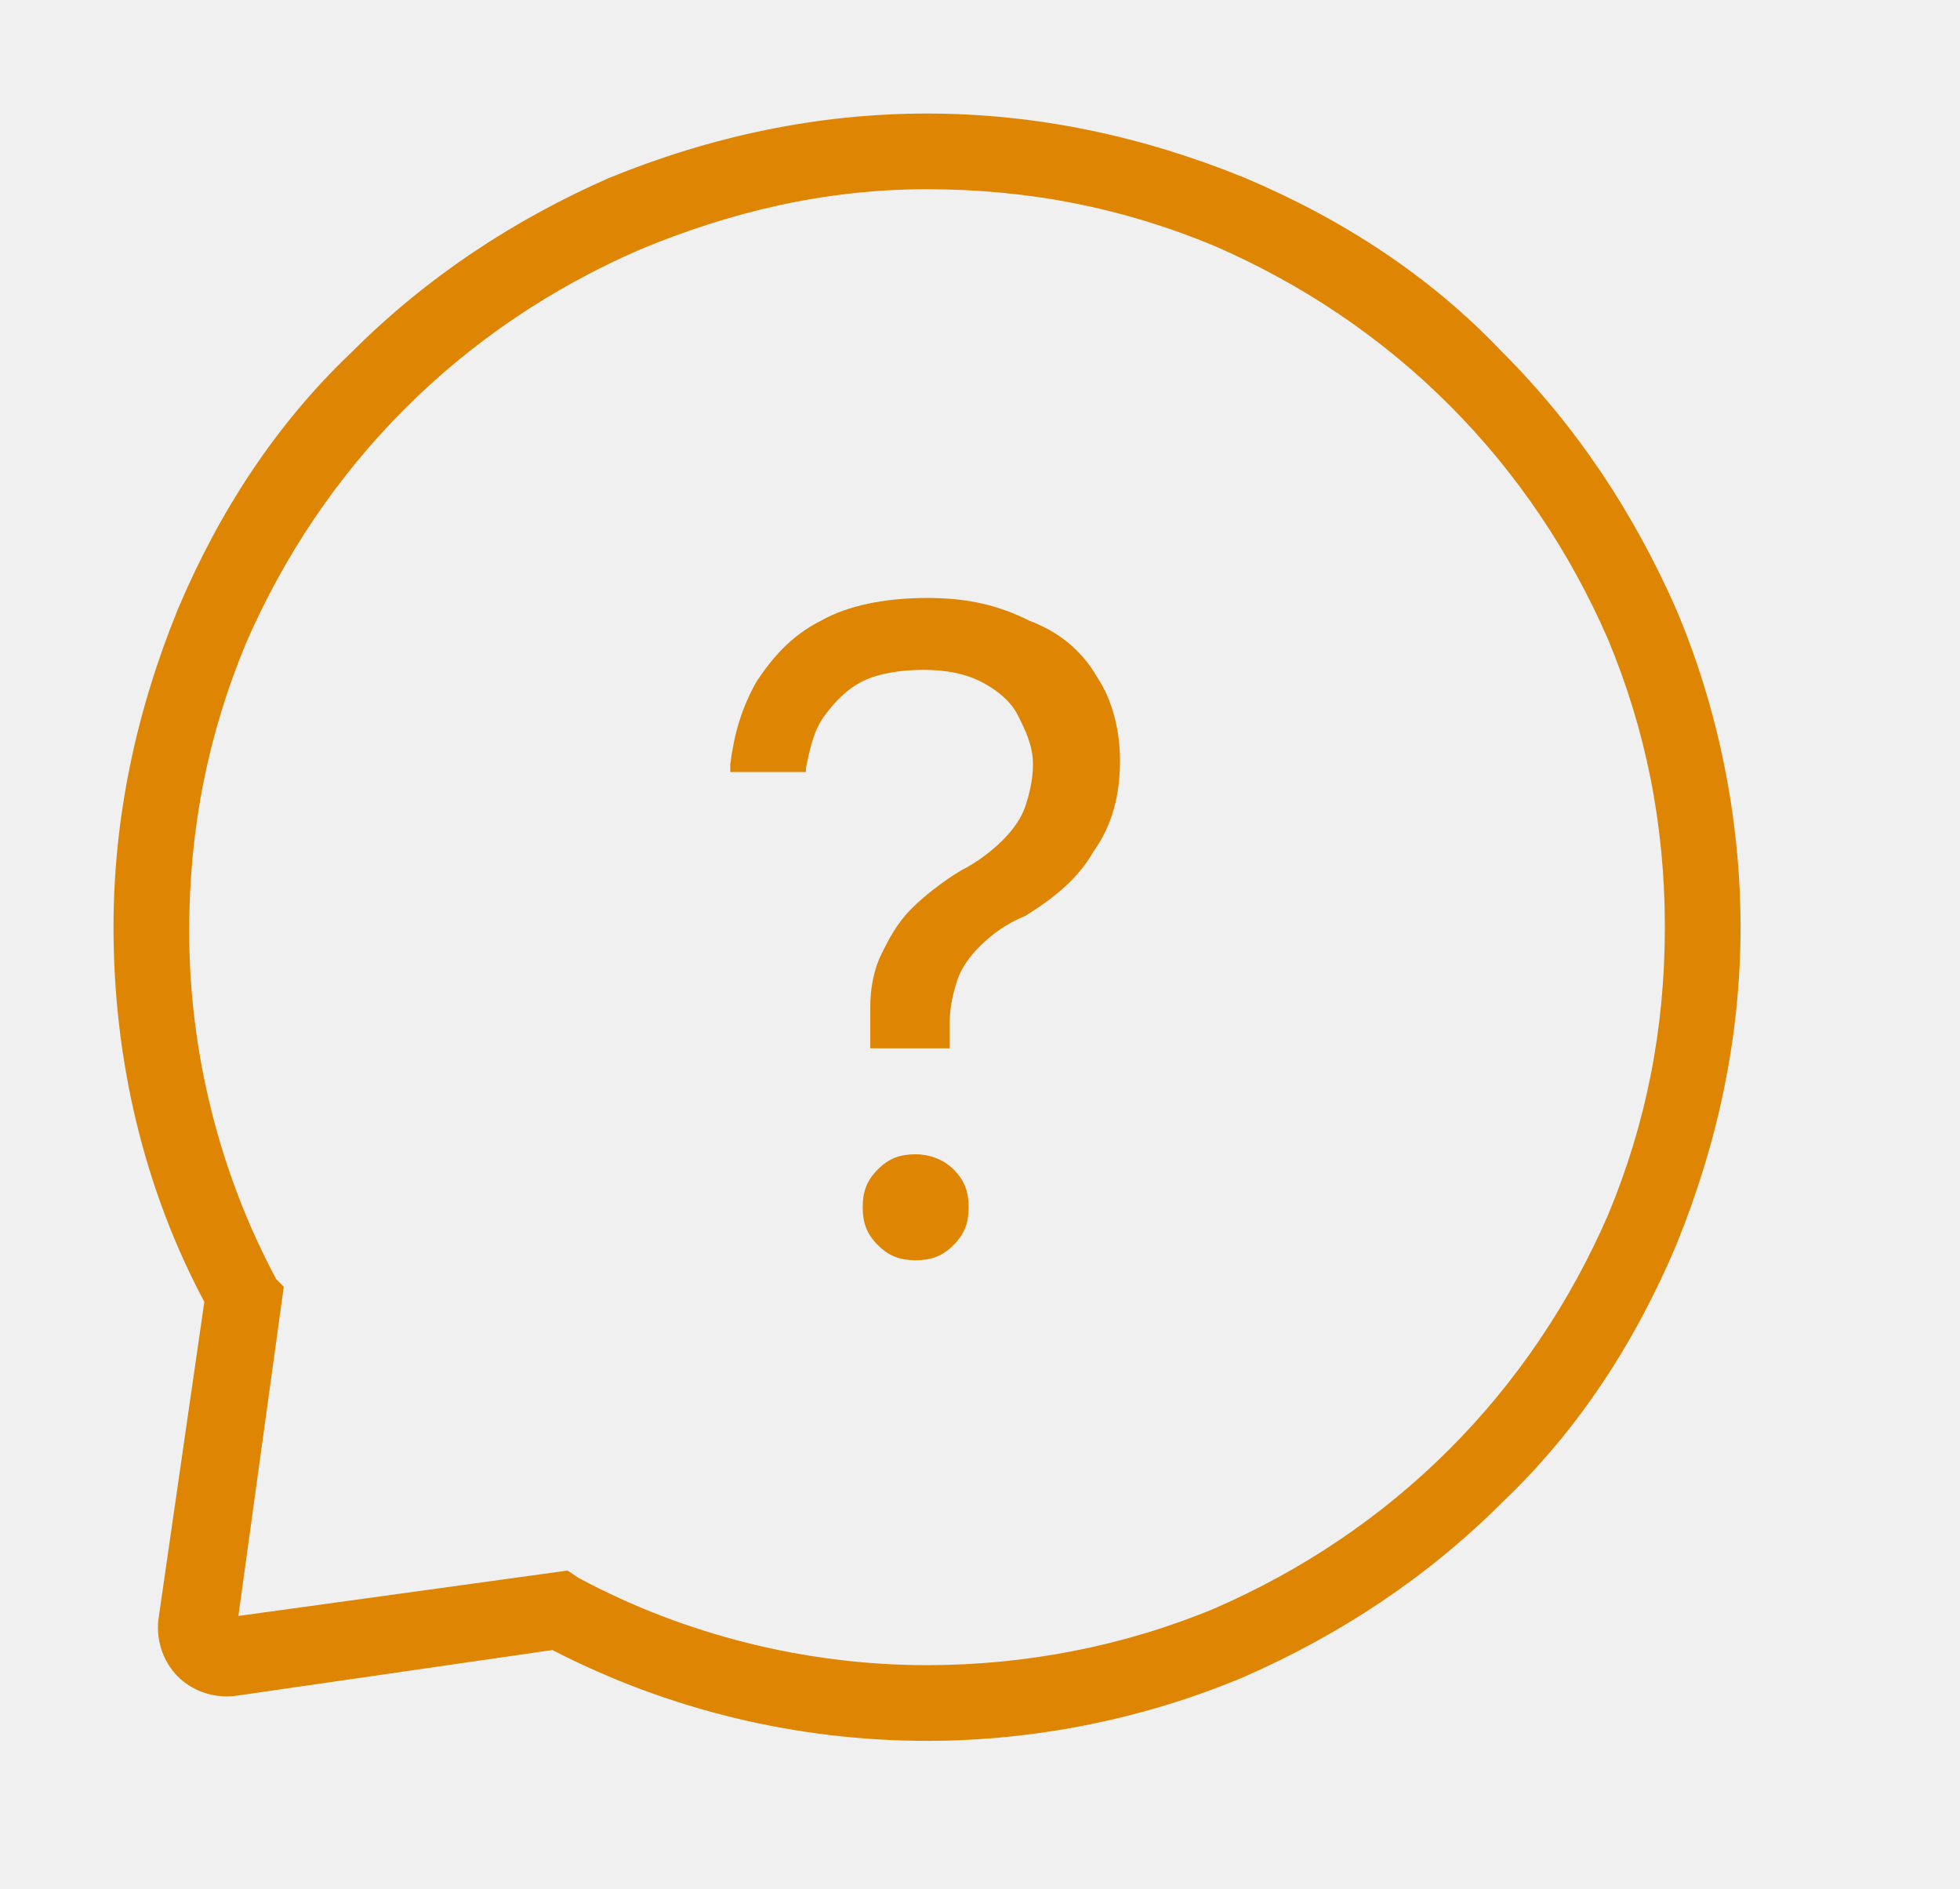
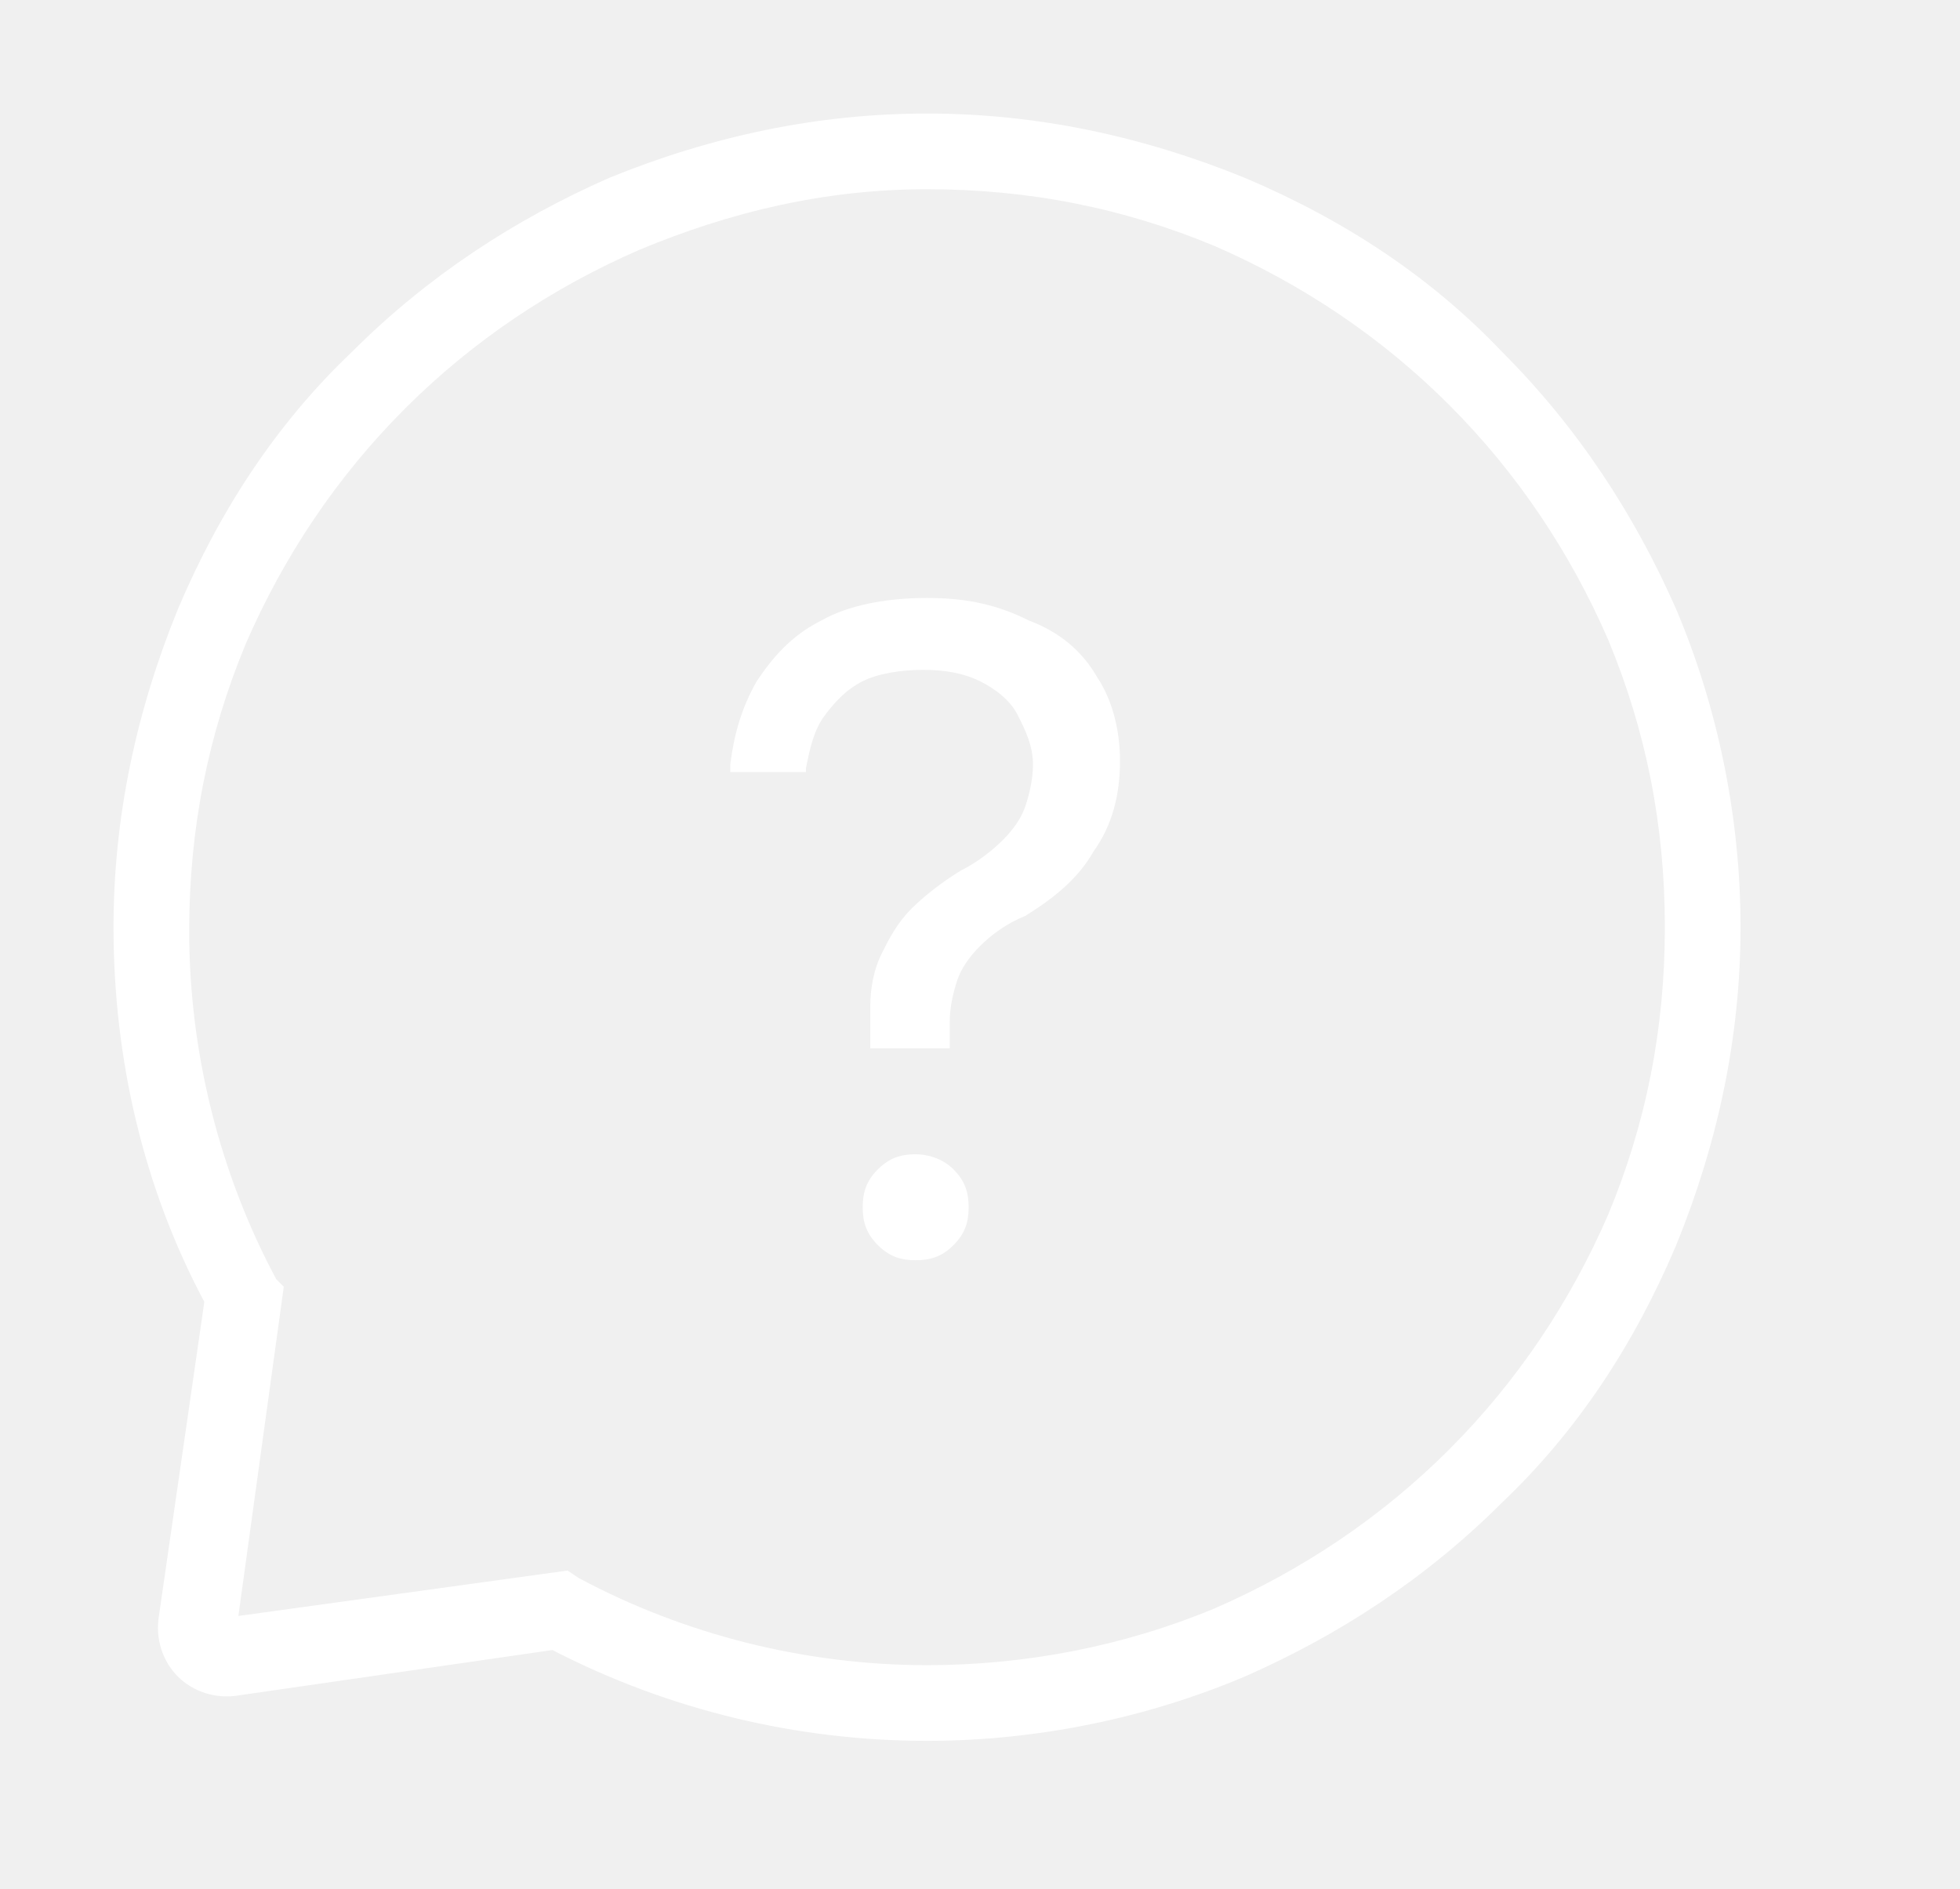
<svg xmlns="http://www.w3.org/2000/svg" version="1.1" id="Layer_1" x="0px" y="0px" viewBox="0 0 51.8 49.9" style="enable-background:new 0 0 51.8 49.9;" xml:space="preserve">
  <style type="text/css">
- 	.st0{fill:#DE8603;}
+ 	.st0{fill:#0089A8;}
+ 	.st1{fill:#99D5EE;}
+ 	.st2{fill:#FFFFFF;}
</style>
  <g>
-     <path class="st0" d="M14.6,43.6l-8.3,1.2c-0.6,0.1-1.2-0.1-1.6-0.5s-0.6-1-0.5-1.6l1.2-8.3C3.8,31.4,3,28,3,24.5   c0-2.9,0.6-5.7,1.7-8.4c1.1-2.6,2.6-4.9,4.6-6.8c2-2,4.3-3.5,6.8-4.6C18.8,3.6,21.6,3,24.5,3s5.7,0.6,8.4,1.7   c2.6,1.1,4.9,2.6,6.8,4.6c2,2,3.5,4.3,4.6,6.8c1.1,2.6,1.7,5.5,1.7,8.4s-0.6,5.7-1.7,8.4c-1.1,2.6-2.6,4.9-4.6,6.8   c-2,2-4.3,3.5-6.8,4.6c-2.6,1.1-5.5,1.7-8.4,1.7C21.1,46,17.7,45.2,14.6,43.6z M16.9,6.6c-2.3,1-4.4,2.4-6.2,4.2S7.5,14.7,6.5,17   c-1,2.4-1.5,4.9-1.5,7.6c0,3.2,0.8,6.4,2.3,9.2L7.5,34l-1.2,8.7l8.7-1.2l0.3,0.2c2.8,1.5,6,2.3,9.2,2.3c2.6,0,5.2-0.5,7.6-1.5   c2.3-1,4.4-2.4,6.2-4.2s3.2-3.9,4.2-6.2c1-2.4,1.5-4.9,1.5-7.6s-0.5-5.2-1.5-7.6c-1-2.3-2.4-4.4-4.2-6.2s-3.9-3.2-6.2-4.2   c-2.4-1-4.9-1.5-7.6-1.5S19.3,5.6,16.9,6.6z M6.2,42.9L6.2,42.9L6.2,42.9z" />
    <g>
-       <path class="st0" d="M24.2,30.5c-0.4,0-0.7,0.1-1,0.4s-0.4,0.6-0.4,1s0.1,0.7,0.4,1c0.3,0.3,0.6,0.4,1,0.4s0.7-0.1,1-0.4    c0.3-0.3,0.4-0.6,0.4-1c0-0.4-0.1-0.7-0.4-1S24.5,30.5,24.2,30.5z" />
-       <path class="st0" d="M29,17.9c-0.4-0.7-1-1.2-1.8-1.5c-0.8-0.4-1.6-0.6-2.7-0.6s-2.1,0.2-2.8,0.6c-0.8,0.4-1.3,1-1.7,1.6    c-0.4,0.7-0.6,1.4-0.7,2.2v0.2h2v-0.1c0.1-0.5,0.2-1,0.5-1.4s0.6-0.7,1-0.9c0.4-0.2,1-0.3,1.6-0.3s1.1,0.1,1.5,0.3    c0.4,0.2,0.8,0.5,1,0.9s0.4,0.8,0.4,1.3l0,0c0,0.4-0.1,0.8-0.2,1.1c-0.1,0.3-0.3,0.6-0.6,0.9c-0.3,0.3-0.7,0.6-1.1,0.8    c-0.5,0.3-1,0.7-1.3,1c-0.4,0.4-0.6,0.8-0.8,1.2c-0.2,0.4-0.3,0.9-0.3,1.4v1.1h2.1V27c0-0.4,0.1-0.8,0.2-1.1    c0.1-0.3,0.3-0.6,0.6-0.9c0.3-0.3,0.7-0.6,1.2-0.8c0.8-0.5,1.4-1,1.8-1.7c0.5-0.7,0.7-1.5,0.7-2.4l0,0    C29.6,19.3,29.4,18.5,29,17.9z" />
+       <path class="st0" d="M169.8,16.1L169.8,16.1L169.8,16.1l6.2-6c-0.4-0.6-0.8-1.1-1.1-1.7l-6.5,6.4L169.8,16.1z" />
+     </g>
+     <g>
+       <path class="st0" d="M177.1,15.4l0.8,0.9l2.5-2.5c-0.6-0.3-1.2-0.7-1.8-1.1l-2.8,2.8C176.3,15.4,176.7,15.4,177.1,15.4z" />
+     </g>
+     <g>
+       <rect x="180.6" y="17.3" transform="matrix(0.7123 -0.7019 0.7019 0.7123 39.6619 133.2697)" class="st0" width="3.6" height="2" />
+     </g>
+     <g>
+       <path class="st0" d="M185.9,16.3l1.4-1.3c-0.9,0.1-1.8,0.1-2.7,0L185.9,16.3z" />
+     </g>
+     <g>
+       <rect x="176.6" y="21.2" transform="matrix(0.7121 -0.702 0.702 0.7121 35.7402 131.6443)" class="st0" width="3.6" height="2" />
+     </g>
+     <g>
+       <rect x="172.7" y="17.2" transform="matrix(0.7122 -0.702 0.702 0.7122 37.4676 127.7289)" class="st0" width="3.6" height="2" />
+     </g>
+     <g>
+       <path class="st0" d="M198.2,15.5l-3.1-3.1l-2.6,2.6l3,3.1l0.1,0.1l0.1,0.1c0.3,0.3,0.8,0.5,1.2,0.5c0.5,0,0.9-0.2,1.3-0.5    c0.4-0.3,0.5-0.8,0.5-1.3C198.7,16.3,198.5,15.9,198.2,15.5L198.2,15.5L198.2,15.5z" />
+     </g>
+     <g>
+       <path class="st0" d="M184.2,25.4l-1.2-1.2l-2.6,2.6l1.1,1.1l0.1,0.1l0.1,0.1c0.7,0.6,1.8,0.6,2.5-0.1    C184.9,27.3,184.9,26.2,184.2,25.4L184.2,25.4L184.2,25.4z" />
+     </g>
+     <g>
+       <path class="st0" d="M164.1,10.3c0.2,0.2,0.3,0.4,0.5,0.6c0.1,0.1,0.3,0.3,0.4,0.4l0.1,0.1l0.7,0.7l7.7-7.6l4.8-4.7l0,0l2.1-2    l0.1-0.1c0-0.1,0.1-0.1,0.1-0.2c0.1-0.1,0.1-0.1,0.2-0.2l0.1-0.1c0-0.1,0.1-0.2,0.2-0.2c0.3-0.3,0.8-0.3,1.1,0l0,0l5.8,5.9    l1.2,1.2c0.3,0.4,0.8,0.6,1.3,0.6c1,0,1.8-0.8,1.8-1.8c0-0.5-0.2-1-0.5-1.3l0,0l-7.2-7.4l0,0l0,0c-1.2-1.3-2.7-2.2-4.2-2.8    c-1.4-0.6-2.8-0.9-4.3-0.9c-0.5,0-1,0-1.5,0.1c-0.5,0-0.9,0.1-1.4,0.2c-0.9,0-1.8-0.4-2.5-1.1l-1.6-1.6L158.7-1.6l1.5,1.5l0.9,0.9    c0.4,0.6,0.6,1.4,0.6,2.1v0.2c0,0.6,0,1.3,0.1,1.9c0.2,1.8,1,3.6,2.2,5.1l0,0L164.1,10.3z" />
+     </g>
+     <g>
+       <path class="st0" d="M187,20.3l-2.6,2.6l3.1,3.1l0.1,0.1l0.1,0.1c0.3,0.3,0.8,0.5,1.2,0.5c0.5,0,1-0.2,1.3-0.5    c0.4-0.4,0.5-0.8,0.5-1.3s-0.2-0.9-0.5-1.2l-0.1-0.1l0,0l0,0l0,0L187,20.3z" />
+     </g>
+     <g>
+       <path class="st0" d="M190.1,23.4L190.1,23.4L190.1,23.4z" />
+     </g>
+     <g>
+       <path class="st0" d="M195,20.3l-3.9-4l-2.6,2.6l3.9,4l0,0c0.7,0.7,1.9,0.7,2.6,0C195.7,22.2,195.8,21.1,195,20.3L195,20.3z" />
+     </g>
+     <g>
+       <path class="st1" d="M201.6-0.3l1.5-1.5l-10.2-10.4l-1.6,1.6c-0.7,0.7-1.6,1-2.5,1c-0.5-0.1-0.9-0.2-1.4-0.2    c-0.5-0.1-1-0.1-1.5-0.1c-1.9,0-3.7,0.5-5.4,1.3c1.5,0.6,3,1.5,4.2,2.8l0,0l0,0l7.2,7.4l0,0c0.3,0.3,0.5,0.8,0.5,1.3    c0,1-0.8,1.8-1.8,1.8c-0.5,0-1-0.2-1.3-0.6L188.1,3l-5.8-5.9l0,0c-0.3-0.3-0.8-0.3-1.1,0c-0.1,0.1-0.1,0.2-0.2,0.2l-0.1,0.1    c-0.1,0.1-0.1,0.1-0.2,0.2c0,0.1-0.1,0.1-0.1,0.2l-0.1,0.1l-2.1,2l0,0l-4.8,4.7l-7.7,7.6l-2.6,2.6l0,0l0,0    c-0.3,0.4-0.5,0.8-0.5,1.3c0,0.5,0.2,0.9,0.5,1.3c0.4,0.4,0.8,0.5,1.3,0.5c0.4,0,0.9-0.1,1.2-0.5l0.1-0.1l0.1-0.1l2.6-2.5l6.5-6.4    c0.3,0.6,0.7,1.2,1.1,1.7l-6.1,6l-3.5,3.4l-0.1,0.1c-0.7,0.7-0.7,1.9,0,2.6s1.9,0.7,2.6,0l0,0l3.5-3.4l2.6-2.6l0.8-0.8l2.8-2.8    c0.6,0.4,1.2,0.8,1.8,1.1l-2.5,2.5l-1.4,1.4l-2.6,2.6l-2.6,2.6l0,0l-0.1,0.1c-0.3,0.3-0.5,0.8-0.5,1.2c0,0.5,0.2,1,0.5,1.3    c0.4,0.4,0.8,0.5,1.3,0.5c0.4,0,0.8-0.2,1.2-0.5l0.1-0.1l0.1-0.1l2.6-2.6l2.6-2.6l1.4-1.4l2.6-2.6l1.4-1.3c0.1,0,0.1,0,0.2,0    c0.9,0.1,1.8,0.1,2.7,0l-1.4,1.3l-1.4,1.4l-2.6,2.6l-1.4,1.4l-2.6,2.6l-0.7,0.7l0,0l0,0c-0.7,0.7-0.7,1.9,0,2.6s1.7,0.7,2.5,0.1    l0.1-0.1l0.1-0.1l0.6-0.6l2.6-2.6l1.4-1.4l2.6-2.6l1.4-1.4l2.6-2.6l0.6-0.6l0,0l0.9-0.8l2.6-2.6l1.2-1.2c0.2-0.2,0.4-0.3,0.6-0.5    c0.2-0.2,0.4-0.4,0.5-0.6l0.2-0.2l0,0c1.2-1.5,2-3.2,2.2-5c0.1-0.6,0.1-1.3,0.1-1.9V2.3c0-0.7,0.2-1.5,0.7-2.1L201.6-0.3z" />
+     </g>
+   </g>
+   <g>
+     <g>
+       <path class="st0" d="M105.3-59.8c0,0.2,0.1,0.5,0.4,0.5h2.6c0.2,0,0.3-0.1,0.4-0.3c1.2-6.2,6.2-11.1,12.5-12.3    c0.2,0,0.3-0.2,0.3-0.4V-75c0-0.2-0.2-0.4-0.5-0.4C113-74,106.6-67.7,105.3-59.8z" />
+     </g>
+     <g>
+       <path class="st0" d="M142.3-52.6c-0.2,0-0.3,0.1-0.4,0.3c-1.1,6.4-6.2,11.5-12.7,12.7c-0.2,0-0.3,0.2-0.3,0.4v2.6    c0,0.2,0.2,0.4,0.5,0.4c8.3-1.3,14.8-7.8,16-16c0-0.2-0.2-0.4-0.4-0.4H142.3z" />
+     </g>
+     <g>
+       <path class="st1" d="M136.2-52.6c-0.2,0-0.3,0.1-0.4,0.3c-0.9,3.2-3.5,5.8-6.7,6.8c-0.2,0-0.3,0.2-0.3,0.4v2.6    c0,0.3,0.2,0.4,0.5,0.4c5-1.1,8.8-5,9.9-10c0.1-0.2-0.1-0.5-0.4-0.5H136.2z" />
+     </g>
+     <path class="st0" d="M146.4-57c-0.3-0.3-0.7-0.5-1.2-0.5H132c-0.6-2.6-2.7-4.6-5.2-5.2V-76c0-0.9-0.7-1.6-1.7-1.6   c-0.9,0-1.6,0.7-1.6,1.6v13.4c-2.6,0.6-4.6,2.6-5.2,5.2h-13.1c-0.9,0-1.6,0.7-1.6,1.6c0,0.4,0.2,0.8,0.5,1.2   c0.3,0.3,0.7,0.5,1.2,0.5h13.1c0.6,2.6,2.6,4.5,5.2,5.2V-36c0,0.9,0.7,1.6,1.7,1.6l0,0l0,0c0.4,0,0.9-0.2,1.2-0.5   c0.3-0.3,0.5-0.7,0.5-1.2V-49c2.6-0.6,4.6-2.6,5.2-5.2h13.2c0.9,0,1.7-0.7,1.7-1.6C146.9-56.3,146.7-56.7,146.4-57z M125.2-50.6   c-2.8,0-5.1-2.3-5.1-5.1s2.3-5.1,5.1-5.1c2.8,0,5.1,2.3,5.1,5.1C130.3-52.9,128-50.6,125.2-50.6z" />
+     <g>
+       <path class="st0" d="M129.3-75.4c-0.2,0-0.5,0.2-0.5,0.4v2.6c0,0.2,0.1,0.3,0.3,0.4c6.4,1.2,11.5,6.1,12.7,12.4    c0,0.2,0.2,0.3,0.4,0.3h2.7c0.2,0,0.4-0.2,0.4-0.5C144-67.8,137.5-74.1,129.3-75.4z" />
+     </g>
+     <g>
+       <path class="st1" d="M128.9-69v2.6c0,0.2,0.1,0.3,0.3,0.4c3.2,0.9,5.7,3.4,6.6,6.5c0.1,0.2,0.2,0.3,0.4,0.3h2.7    c0.3,0,0.4-0.2,0.4-0.5c-1.2-4.8-5-8.5-9.8-9.7C129.1-69.4,128.9-69.2,128.9-69z" />
+     </g>
+     <g>
+       <path class="st1" d="M114.8-52.4c-0.1-0.2-0.2-0.3-0.4-0.3h-2.7c-0.3,0-0.4,0.2-0.4,0.5c1.1,4.8,5,8.6,9.9,9.7    c0.2,0.1,0.5-0.1,0.5-0.4v-2.6c0-0.2-0.1-0.3-0.3-0.4C118.3-46.8,115.7-49.2,114.8-52.4z" />
+     </g>
+     <g>
+       <path class="st0" d="M108.7-52.3c0-0.2-0.2-0.3-0.4-0.3h-2.6c-0.2,0-0.4,0.2-0.4,0.5c1.3,8.1,7.8,14.5,16,15.7    c0.2,0,0.5-0.2,0.5-0.4v-2.6c0-0.2-0.1-0.3-0.3-0.4C115-41,109.9-46,108.7-52.3z" />
+     </g>
+     <g>
+       <path class="st1" d="M121.1-69.3c-4.8,1.2-8.5,4.8-9.7,9.5c-0.1,0.2,0.1,0.5,0.4,0.5h2.7c0.2,0,0.3-0.1,0.4-0.3    c1-3,3.4-5.4,6.4-6.4c0.2-0.1,0.3-0.2,0.3-0.4V-69C121.5-69.2,121.3-69.4,121.1-69.3z" />
+     </g>
+     <g>
+       <path class="st2" d="M120.1-55.7c0,2.8,2.3,5.1,5.1,5.1c2.8,0,5.1-2.3,5.1-5.1s-2.3-5.1-5.1-5.1C122.4-60.8,120.1-58.5,120.1-55.7    z" />
+     </g>
+   </g>
+   <g>
+     <path class="st2" d="M14.6,43.6l-8.3,1.2c-0.6,0.1-1.2-0.1-1.6-0.5s-0.6-1-0.5-1.6l1.2-8.3C3.8,31.4,3,28,3,24.5   c0-2.9,0.6-5.7,1.7-8.4c1.1-2.6,2.6-4.9,4.6-6.8c2-2,4.3-3.5,6.8-4.6C18.8,3.6,21.6,3,24.5,3s5.7,0.6,8.4,1.7   c2.6,1.1,4.9,2.6,6.8,4.6c2,2,3.5,4.3,4.6,6.8c1.1,2.6,1.7,5.5,1.7,8.4s-0.6,5.7-1.7,8.4c-1.1,2.6-2.6,4.9-4.6,6.8   c-2,2-4.3,3.5-6.8,4.6c-2.6,1.1-5.5,1.7-8.4,1.7C21.1,46,17.7,45.2,14.6,43.6z M16.9,6.6c-2.3,1-4.4,2.4-6.2,4.2S7.5,14.7,6.5,17   c-1,2.4-1.5,4.9-1.5,7.6c0,3.2,0.8,6.4,2.3,9.2L7.5,34l-1.2,8.7l8.7-1.2l0.3,0.2c2.8,1.5,6,2.3,9.2,2.3c2.6,0,5.2-0.5,7.6-1.5   c2.3-1,4.4-2.4,6.2-4.2s3.2-3.9,4.2-6.2c1-2.4,1.5-4.9,1.5-7.6s-0.5-5.2-1.5-7.6c-1-2.3-2.4-4.4-4.2-6.2s-3.9-3.2-6.2-4.2   c-2.4-1-4.9-1.5-7.6-1.5S19.3,5.6,16.9,6.6z M6.2,42.9L6.2,42.9L6.2,42.9z" />
+     <g>
+       <path class="st2" d="M24.2,30.5c-0.4,0-0.7,0.1-1,0.4s-0.4,0.6-0.4,1s0.1,0.7,0.4,1c0.3,0.3,0.6,0.4,1,0.4s0.7-0.1,1-0.4    c0.3-0.3,0.4-0.6,0.4-1c0-0.4-0.1-0.7-0.4-1S24.5,30.5,24.2,30.5z" />
+       <path class="st2" d="M29,17.9c-0.4-0.7-1-1.2-1.8-1.5c-0.8-0.4-1.6-0.6-2.7-0.6s-2.1,0.2-2.8,0.6c-0.8,0.4-1.3,1-1.7,1.6    c-0.4,0.7-0.6,1.4-0.7,2.2v0.2h2v-0.1c0.1-0.5,0.2-1,0.5-1.4s0.6-0.7,1-0.9c0.4-0.2,1-0.3,1.6-0.3s1.1,0.1,1.5,0.3    c0.4,0.2,0.8,0.5,1,0.9s0.4,0.8,0.4,1.3l0,0c0,0.4-0.1,0.8-0.2,1.1c-0.1,0.3-0.3,0.6-0.6,0.9c-0.3,0.3-0.7,0.6-1.1,0.8    c-0.5,0.3-1,0.7-1.3,1c-0.4,0.4-0.6,0.8-0.8,1.2c-0.2,0.4-0.3,0.9-0.3,1.4v1.1h2.1V27c0-0.4,0.1-0.8,0.2-1.1    c0.1-0.3,0.3-0.6,0.6-0.9c0.3-0.3,0.7-0.6,1.2-0.8c0.8-0.5,1.4-1,1.8-1.7c0.5-0.7,0.7-1.5,0.7-2.4l0,0    C29.6,19.3,29.4,18.5,29,17.9z" />
    </g>
  </g>
</svg>
